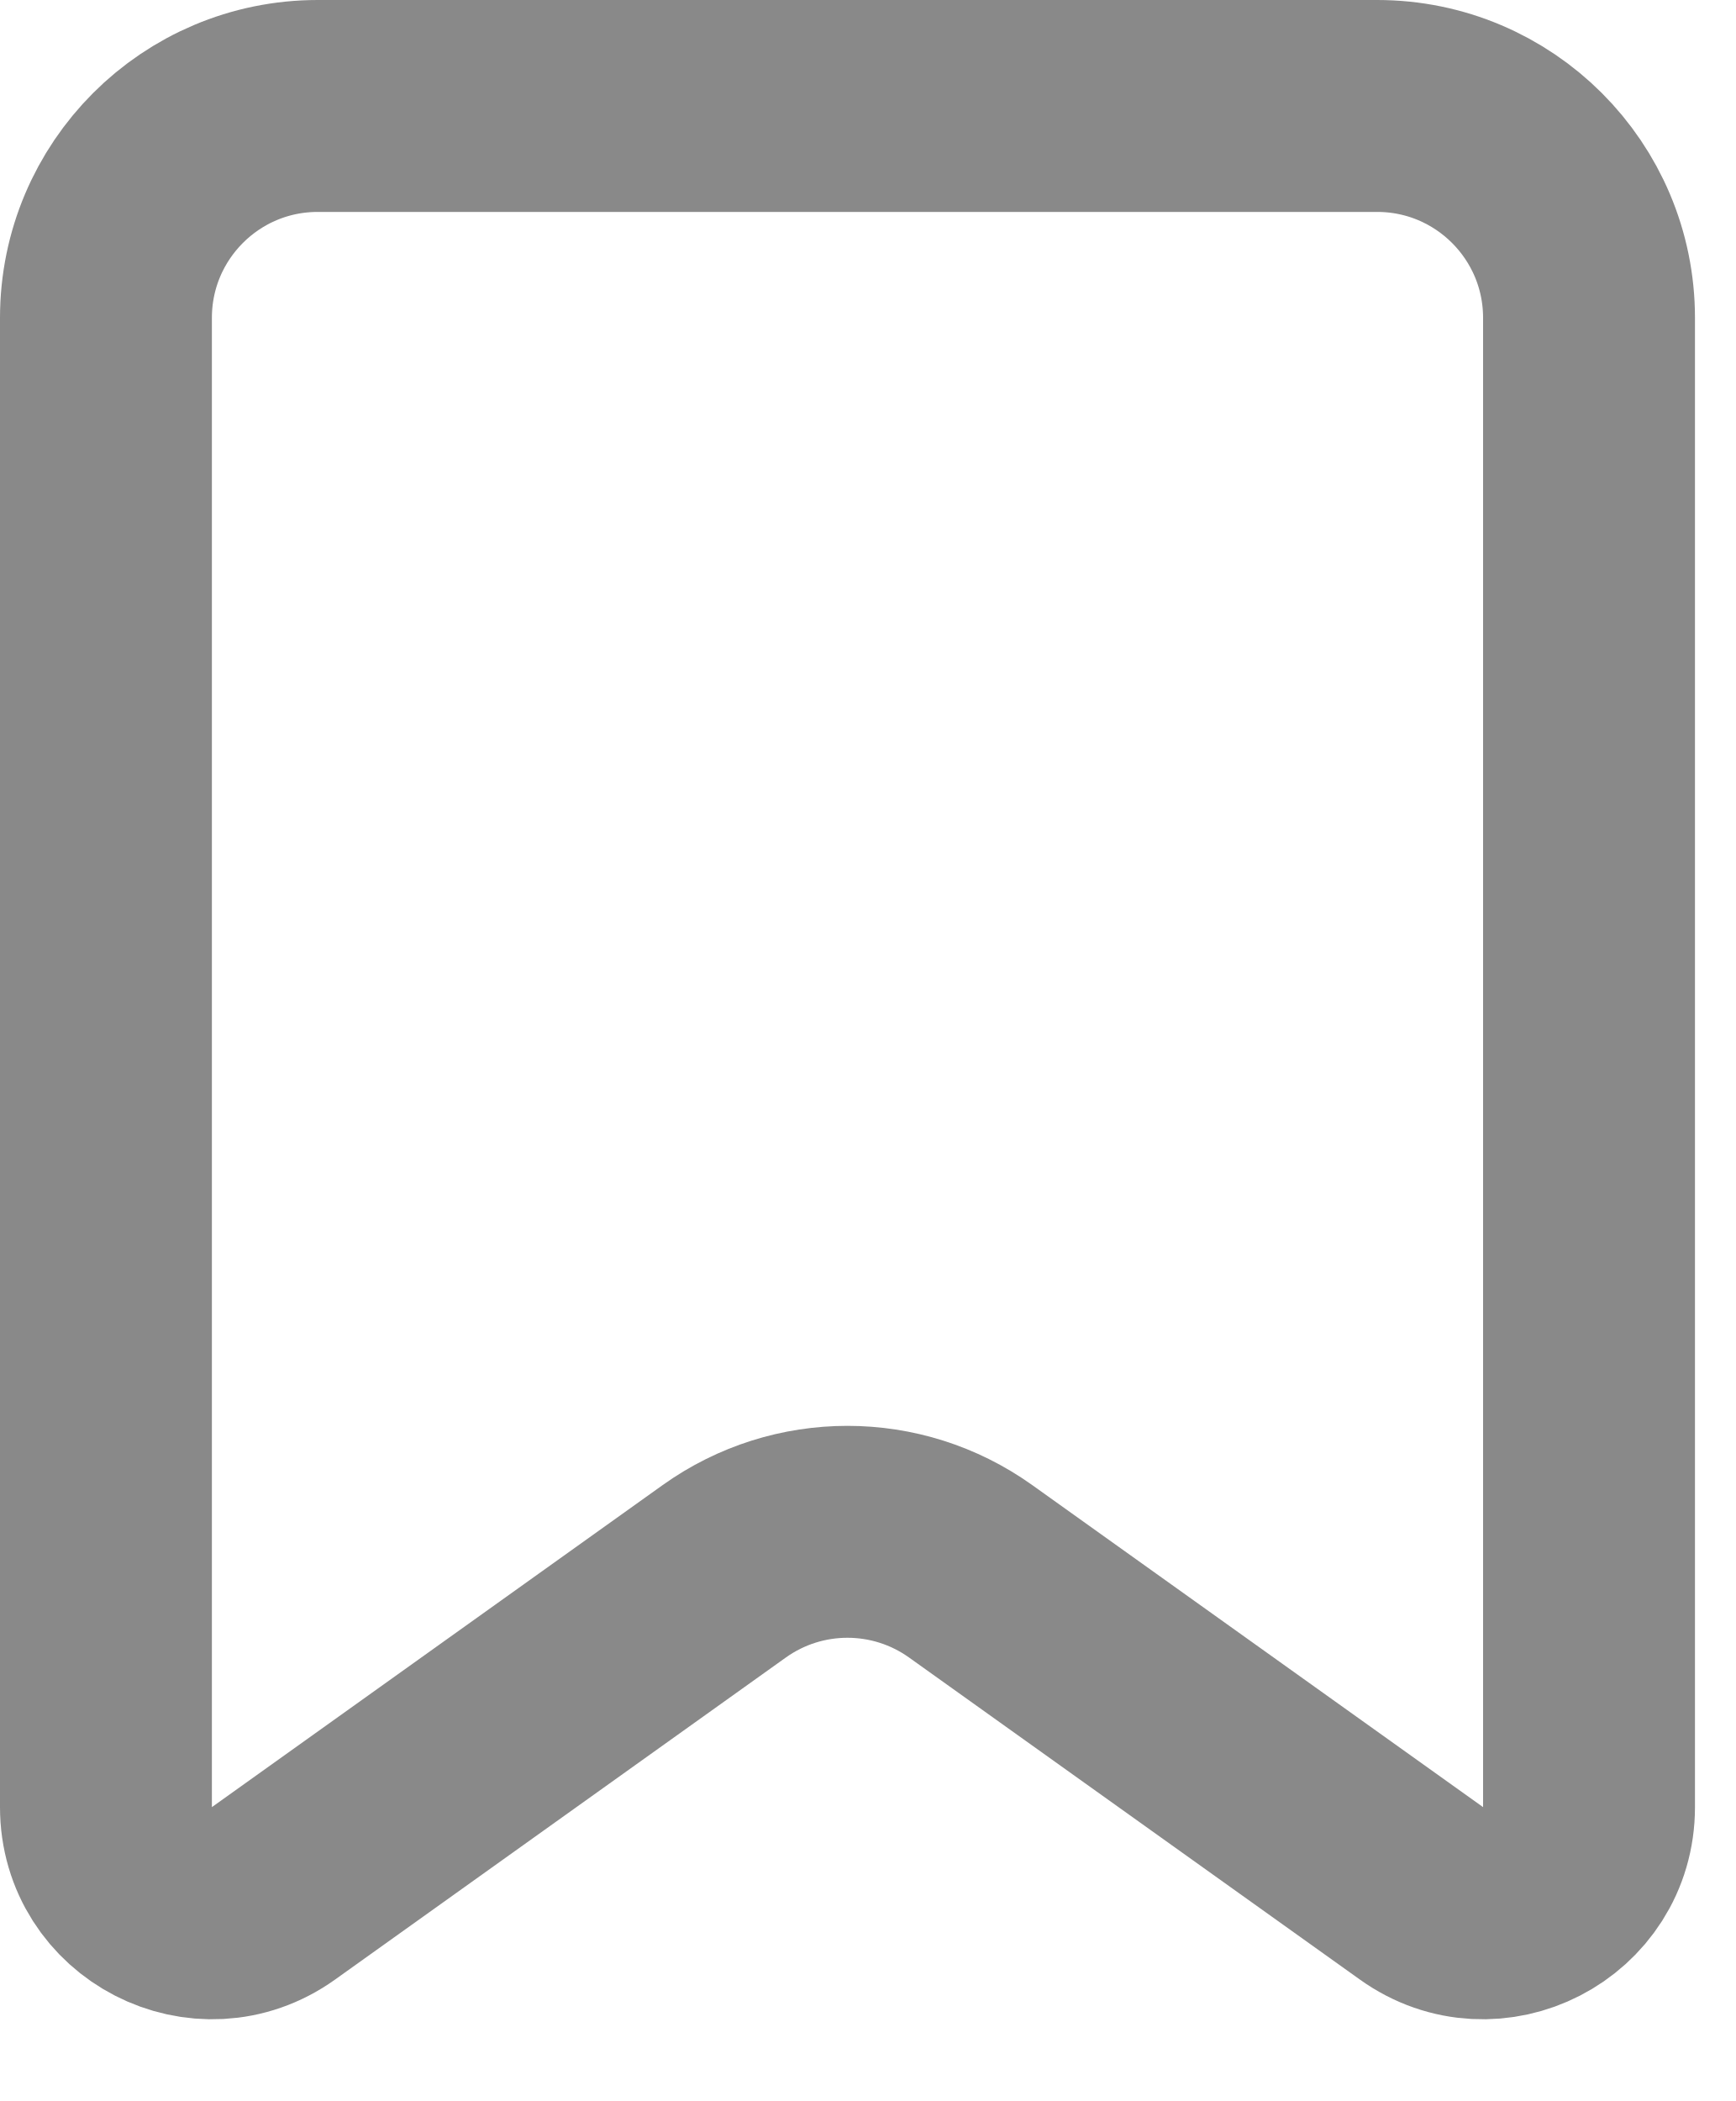
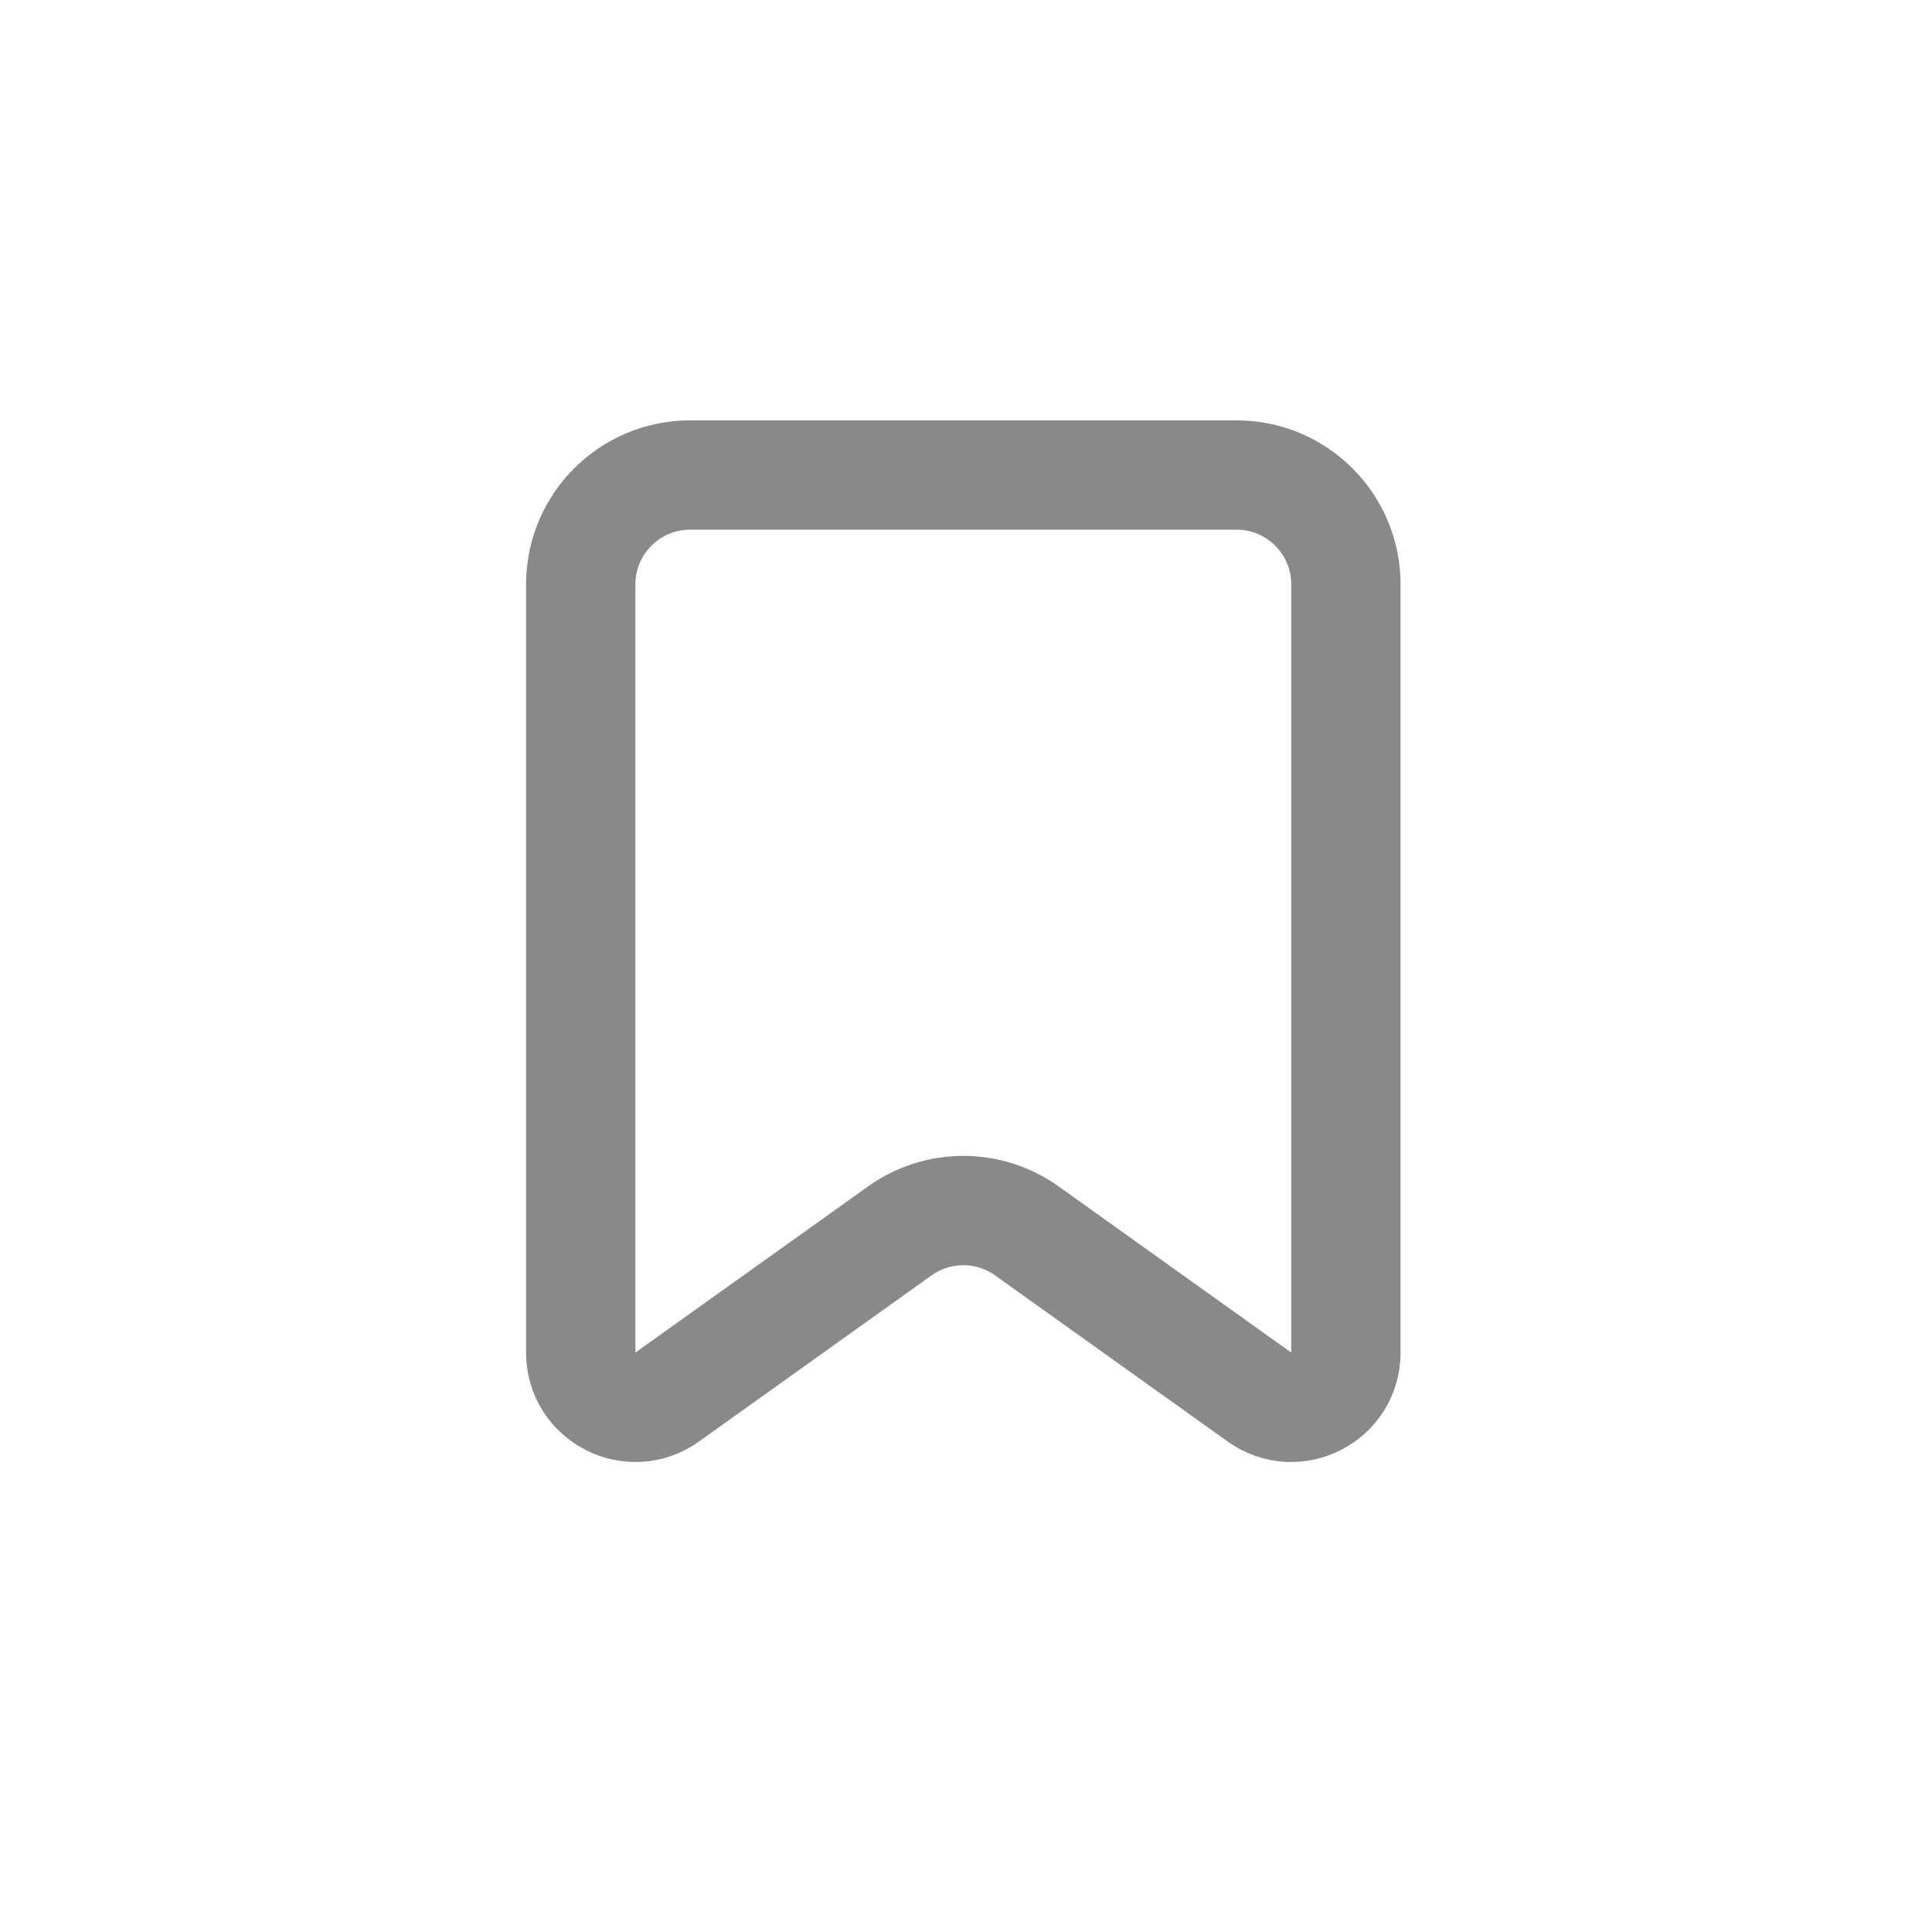
- <svg xmlns="http://www.w3.org/2000/svg" width="19" height="23" viewBox="0 0 19 23" fill="none">
-   <path d="M1.16 3.48V19.783C1.16 20.727 2.226 21.276 2.994 20.727L7.93 17.201C8.737 16.625 9.82 16.625 10.627 17.201L15.564 20.727C16.331 21.276 17.398 20.727 17.398 19.783V3.48C17.398 2.198 16.359 1.16 15.078 1.16H3.479C2.198 1.16 1.16 2.198 1.16 3.48Z" stroke="#898989" stroke-width="2.32" />
+ <svg xmlns="http://www.w3.org/2000/svg" width="41" height="41" viewBox="0 0 41 41" fill="none">
+   <path d="M12.324 12.401V28.705C12.324 29.648 13.391 30.197 14.158 29.648L19.095 26.122C19.902 25.546 20.985 25.546 21.792 26.122L26.728 29.648C27.496 30.197 28.562 29.648 28.562 28.705V12.401C28.562 11.12 27.524 10.081 26.243 10.081H14.644C13.363 10.081 12.324 11.12 12.324 12.401Z" stroke="#898989" stroke-width="2.32" />
</svg>
